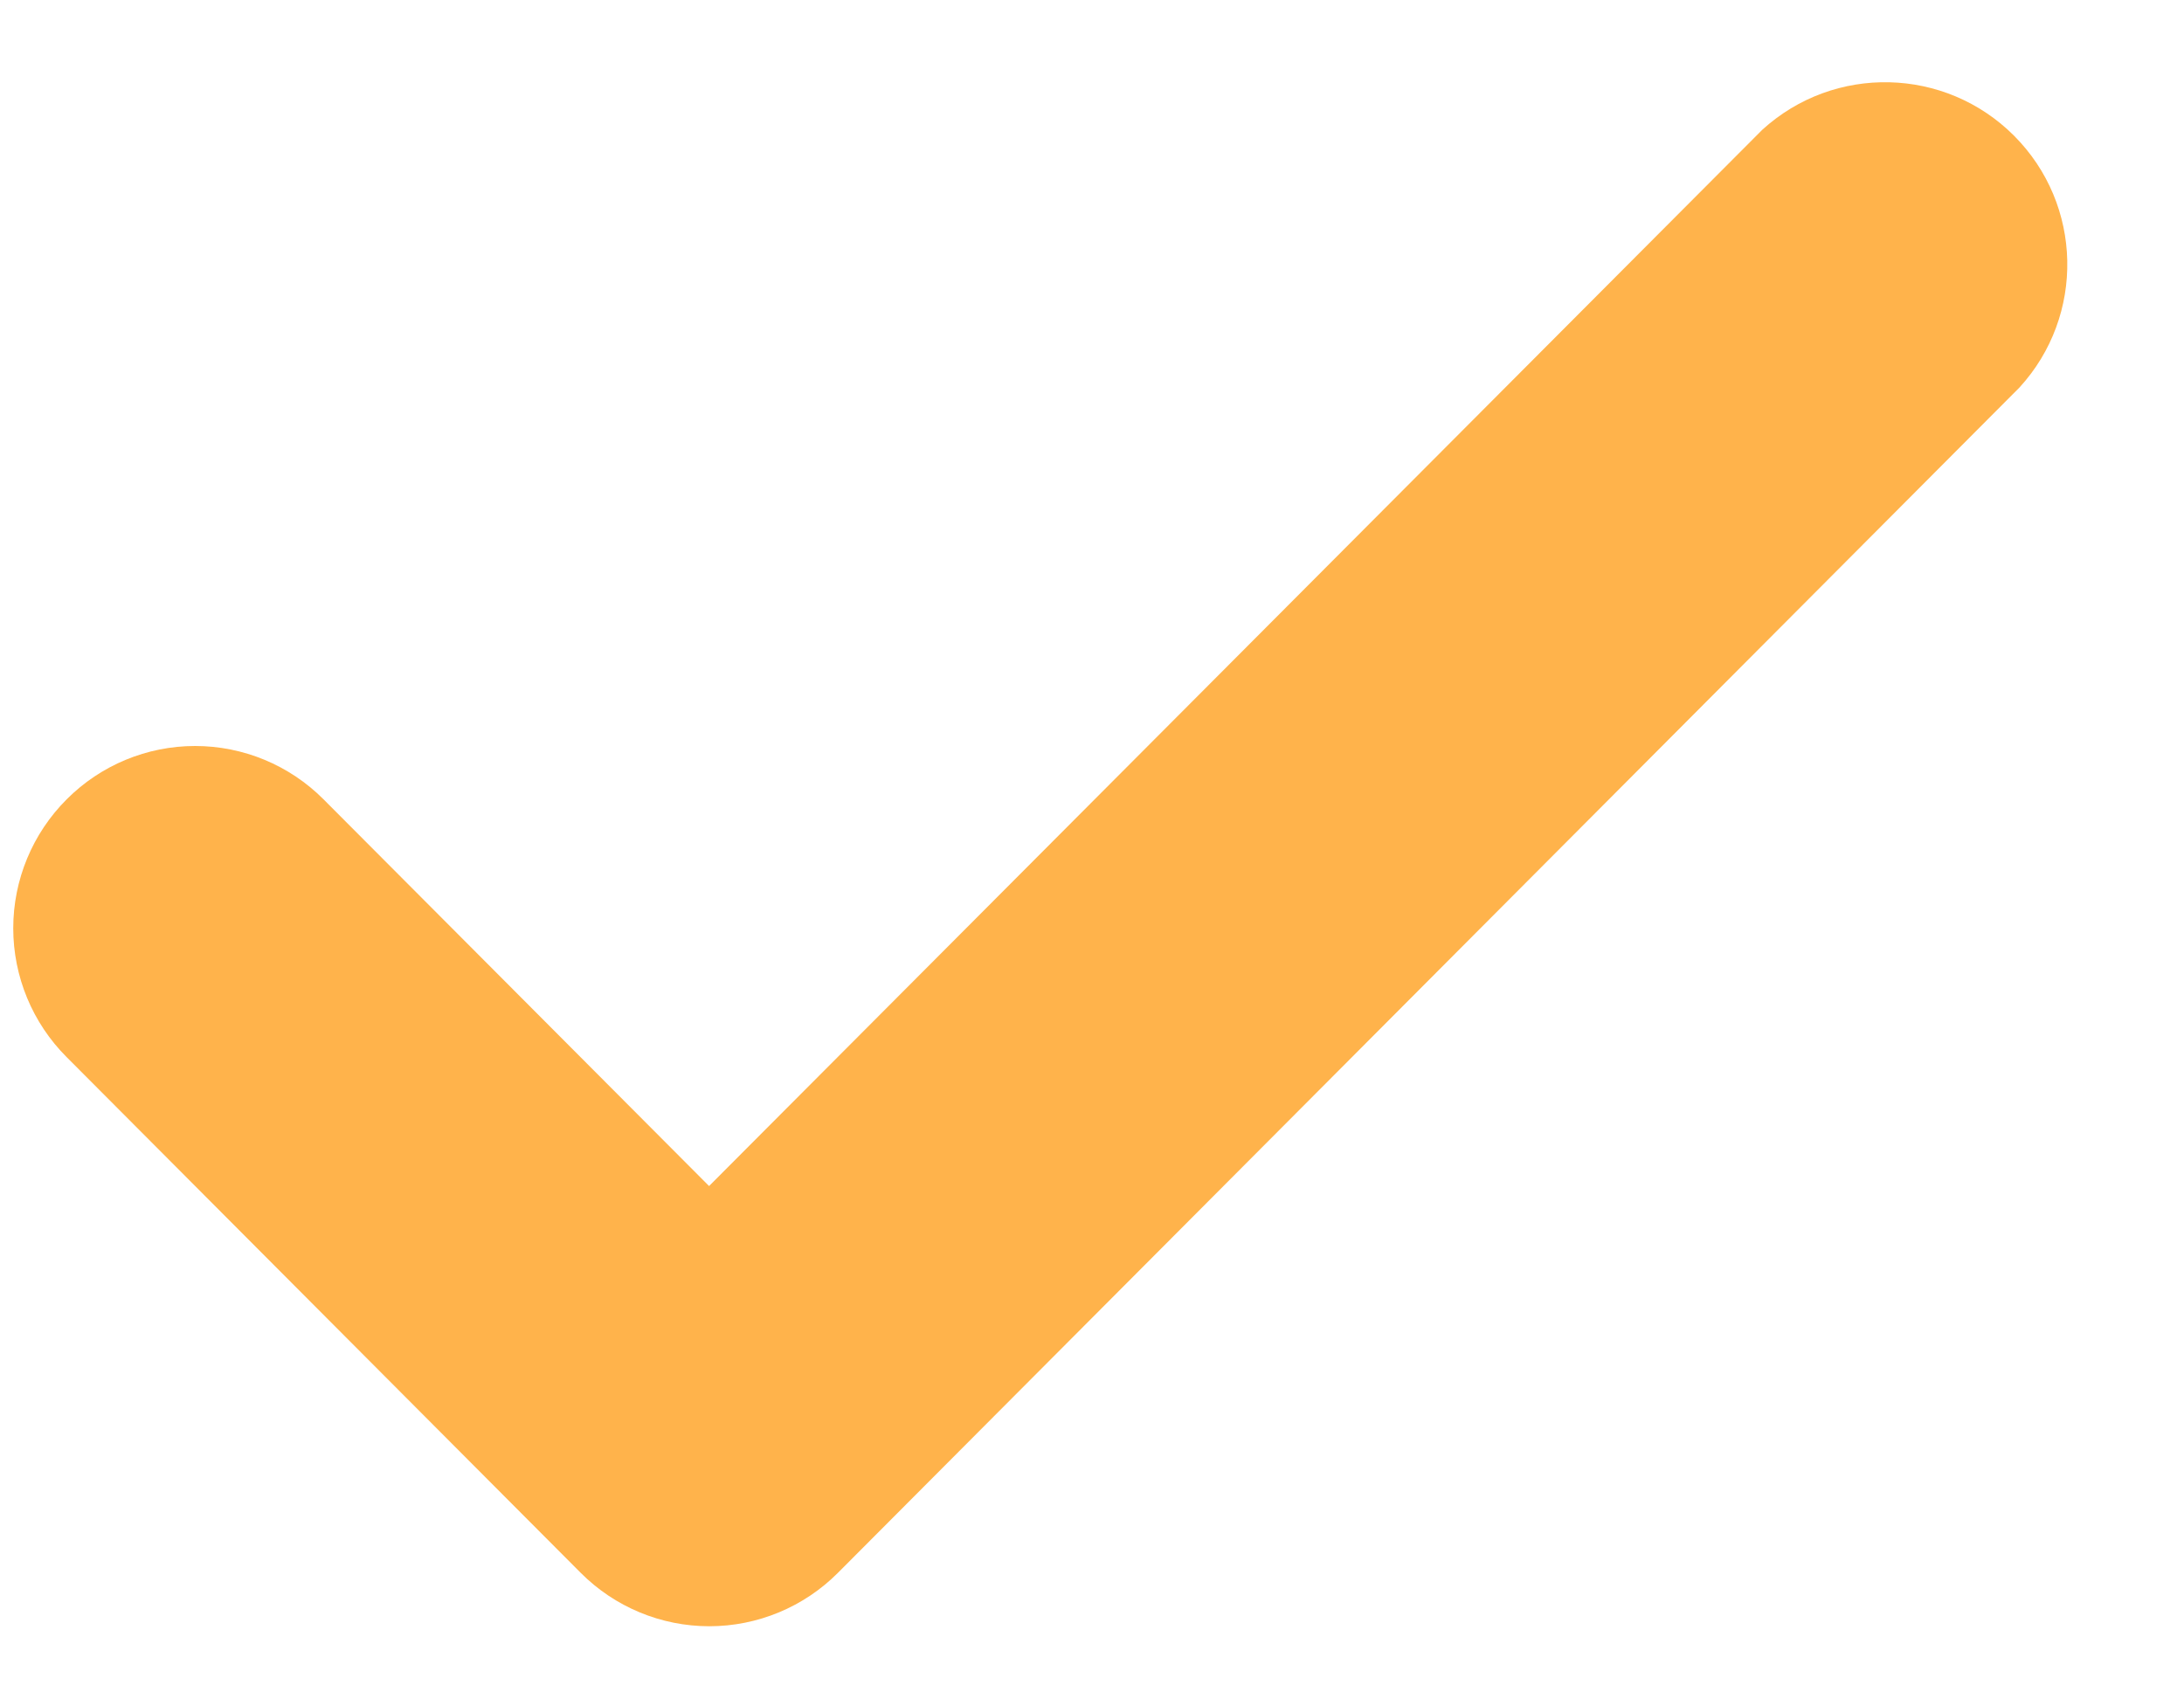
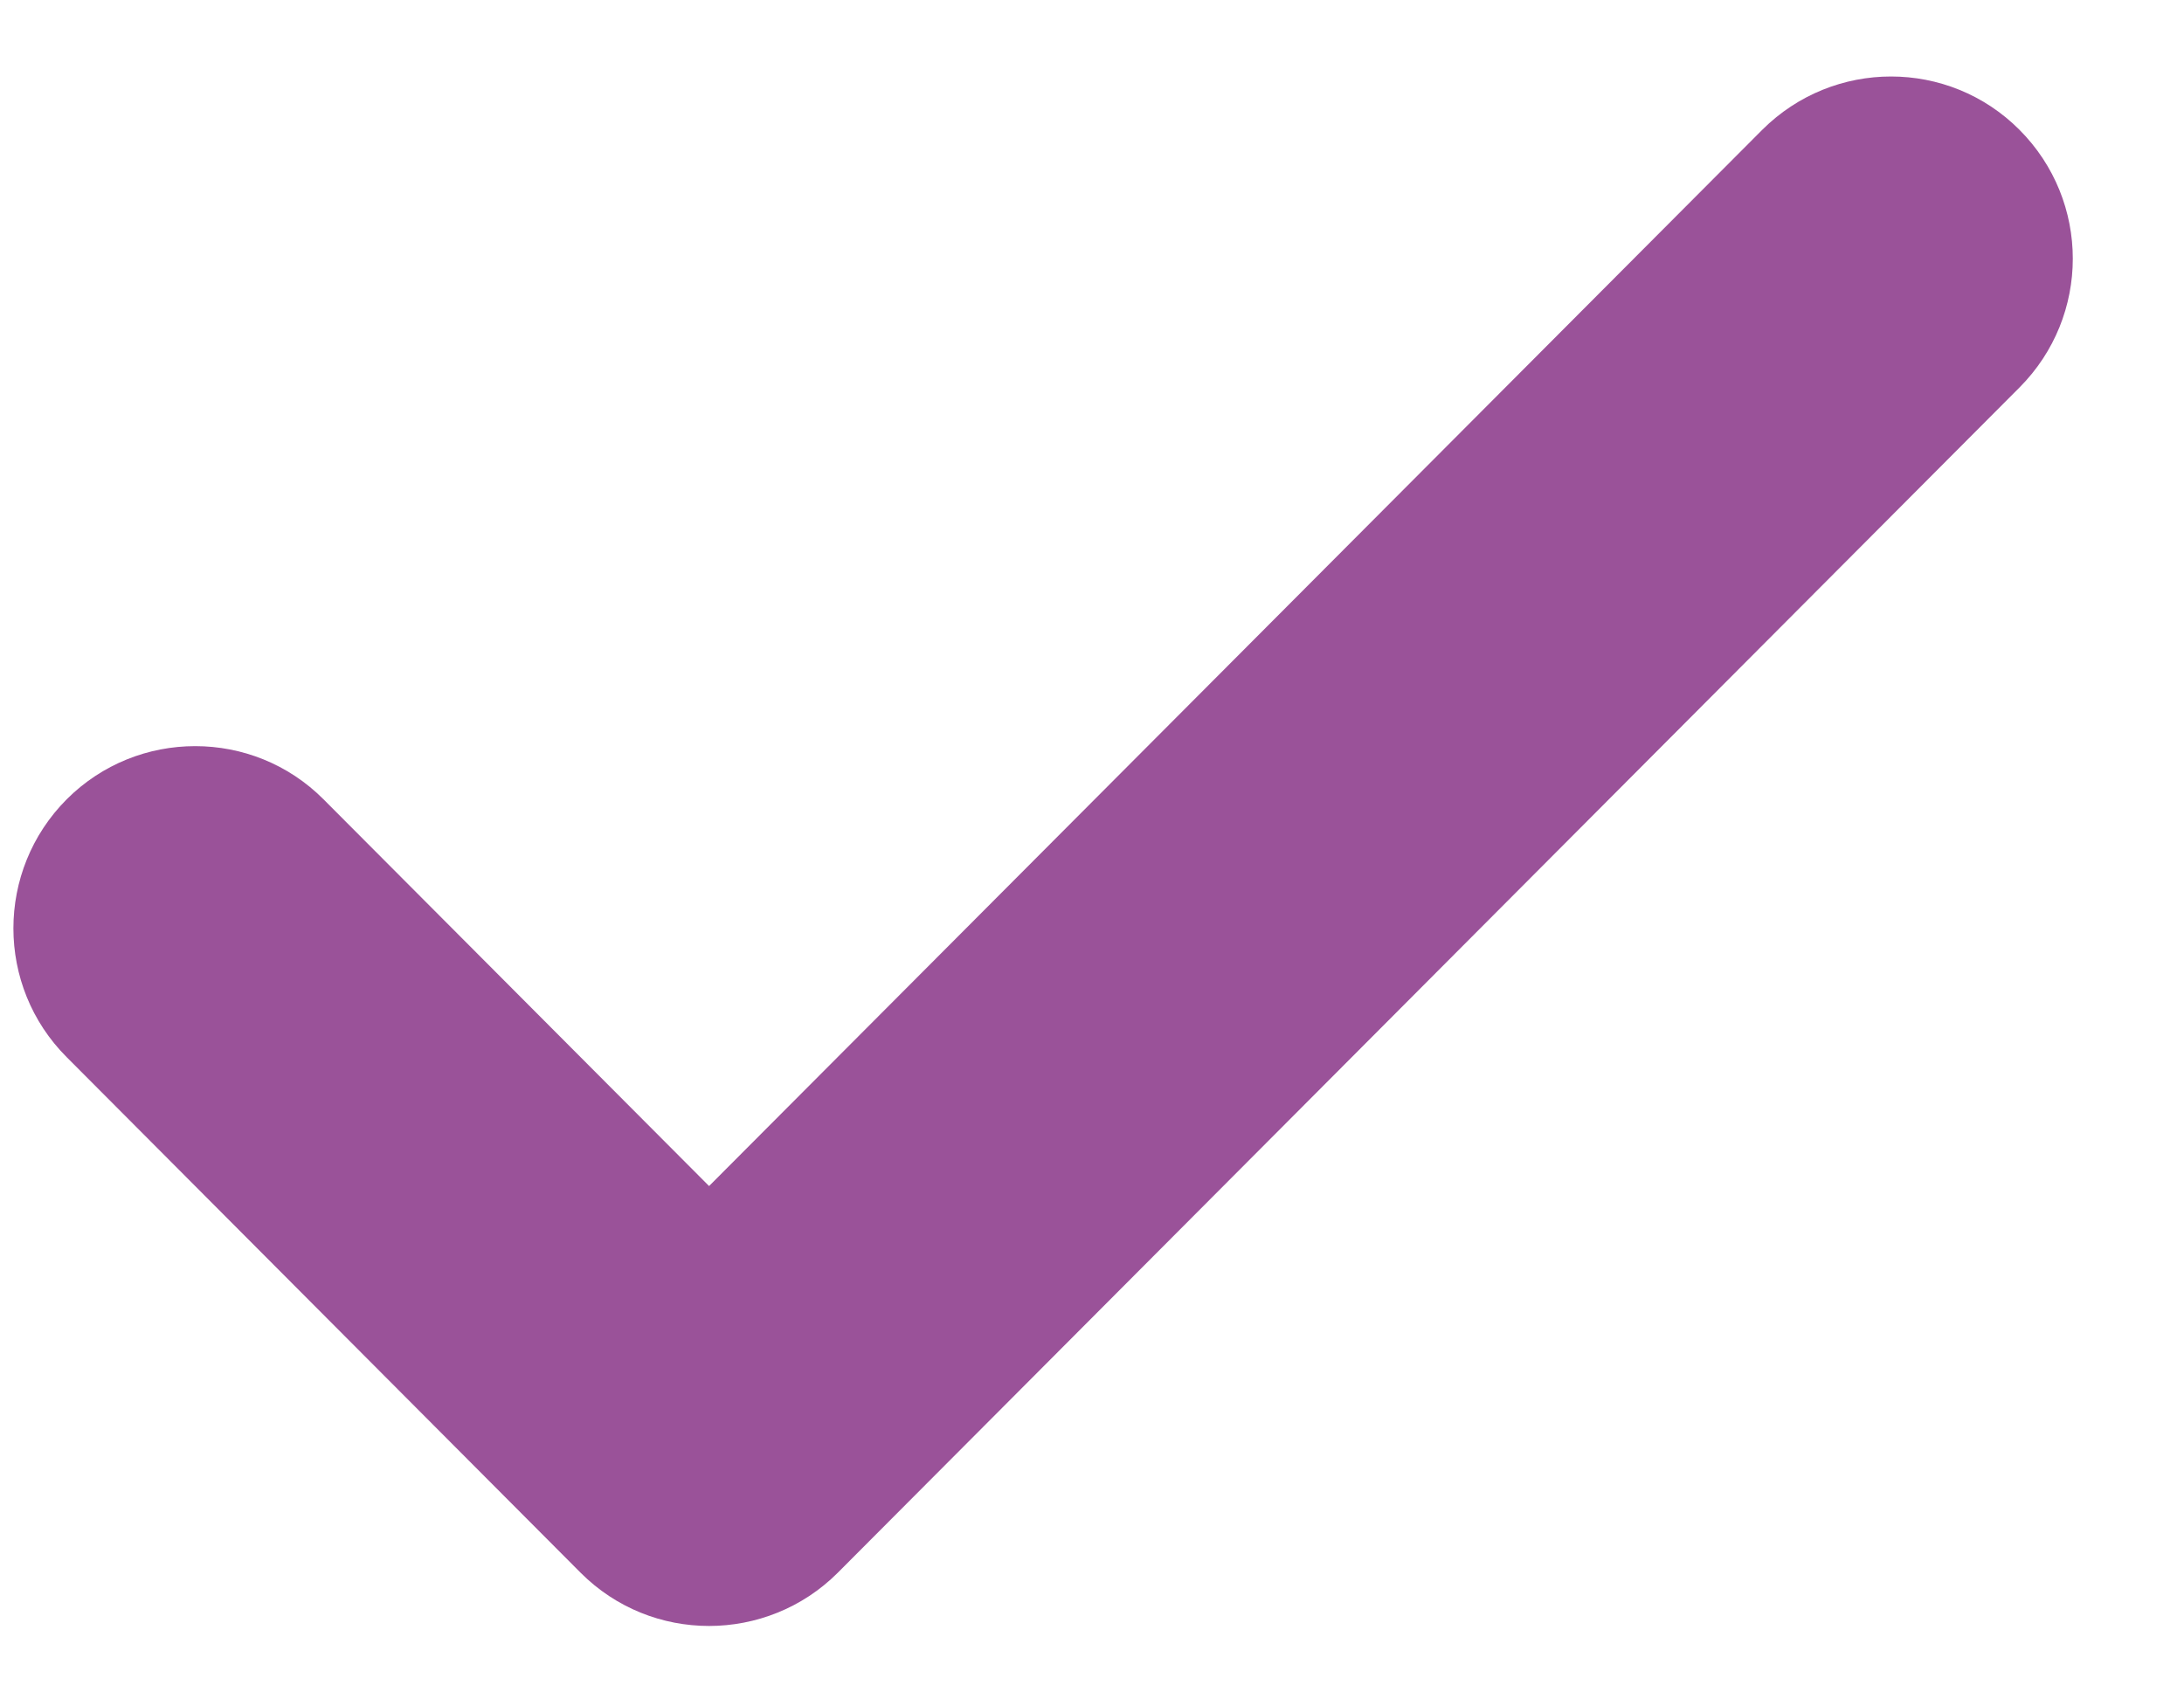
- <svg xmlns="http://www.w3.org/2000/svg" width="9" height="7" viewBox="0 0 9 7">
-   <path fill="#FFB34B" fill-rule="evenodd" d="M7.262.535l-4.34 4.353-1.589-1.594a.747.747 0 0 0-1.058 0 .751.751 0 0 0 0 1.063l2.118 2.125a.748.748 0 0 0 1.06 0l4.869-4.885A.751.751 0 0 0 7.262.535z" />
+ <svg xmlns="http://www.w3.org/2000/svg" width="9px" height="7px" viewBox="0 0 9 7" version="1.1">
+   <g id="Page-1" stroke="none" stroke-width="1" fill="none" fill-rule="evenodd">
+     <g id="Top&gt;-my-skills-&gt;-[skill]-&gt;-board" transform="translate(-43, -627)" fill="#9A5299">
+       <g id="Group-4-Copy" transform="translate(43, 620)">
+         <g id="check-mark-button-copy" transform="translate(0, 7)">
+           <path d="M7.262,0.535 L2.922,4.888 L1.333,3.294 C1.042,3.002 0.567,3.002 0.275,3.294 C-0.018,3.588 -0.018,4.064 0.275,4.357 L2.393,6.482 C2.539,6.628 2.73,6.701 2.922,6.701 C3.113,6.701 3.306,6.628 3.452,6.482 L8.322,1.597 C8.615,1.303 8.615,0.829 8.322,0.535 C8.03,0.242 7.556,0.242 7.262,0.535 Z" id="Fill-4" />
+         </g>
+       </g>
+     </g>
+   </g>
</svg>
